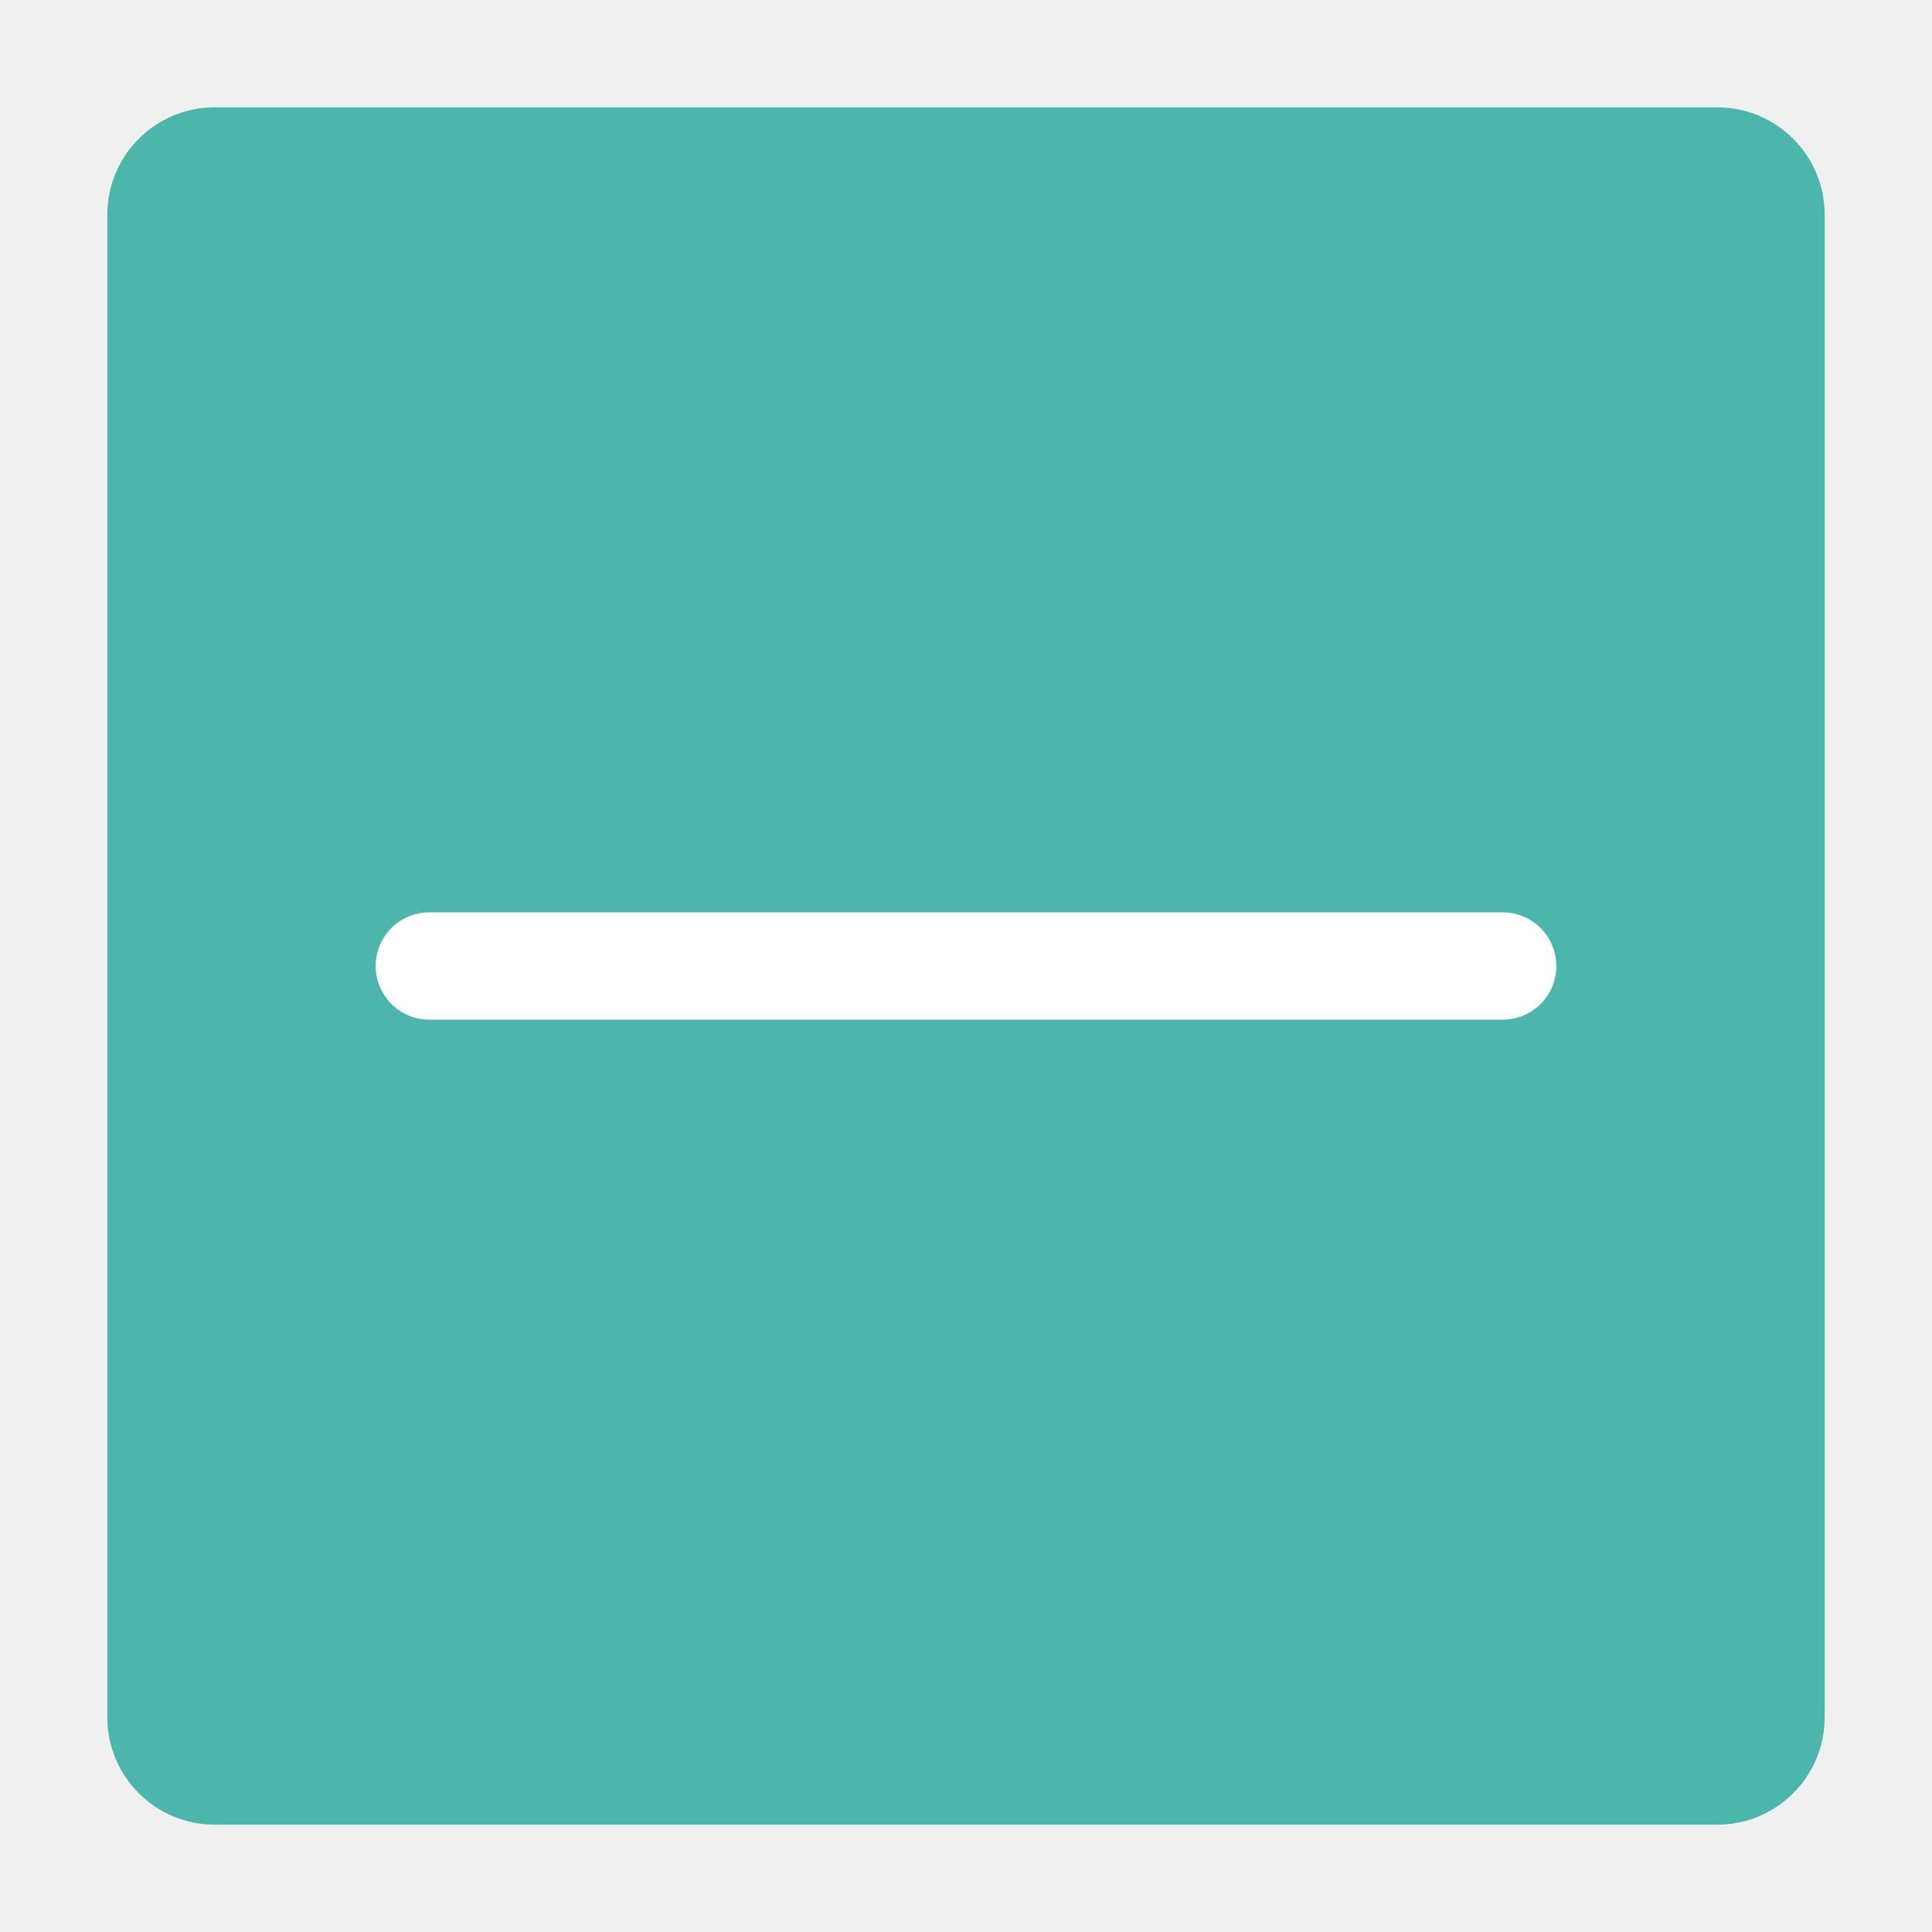
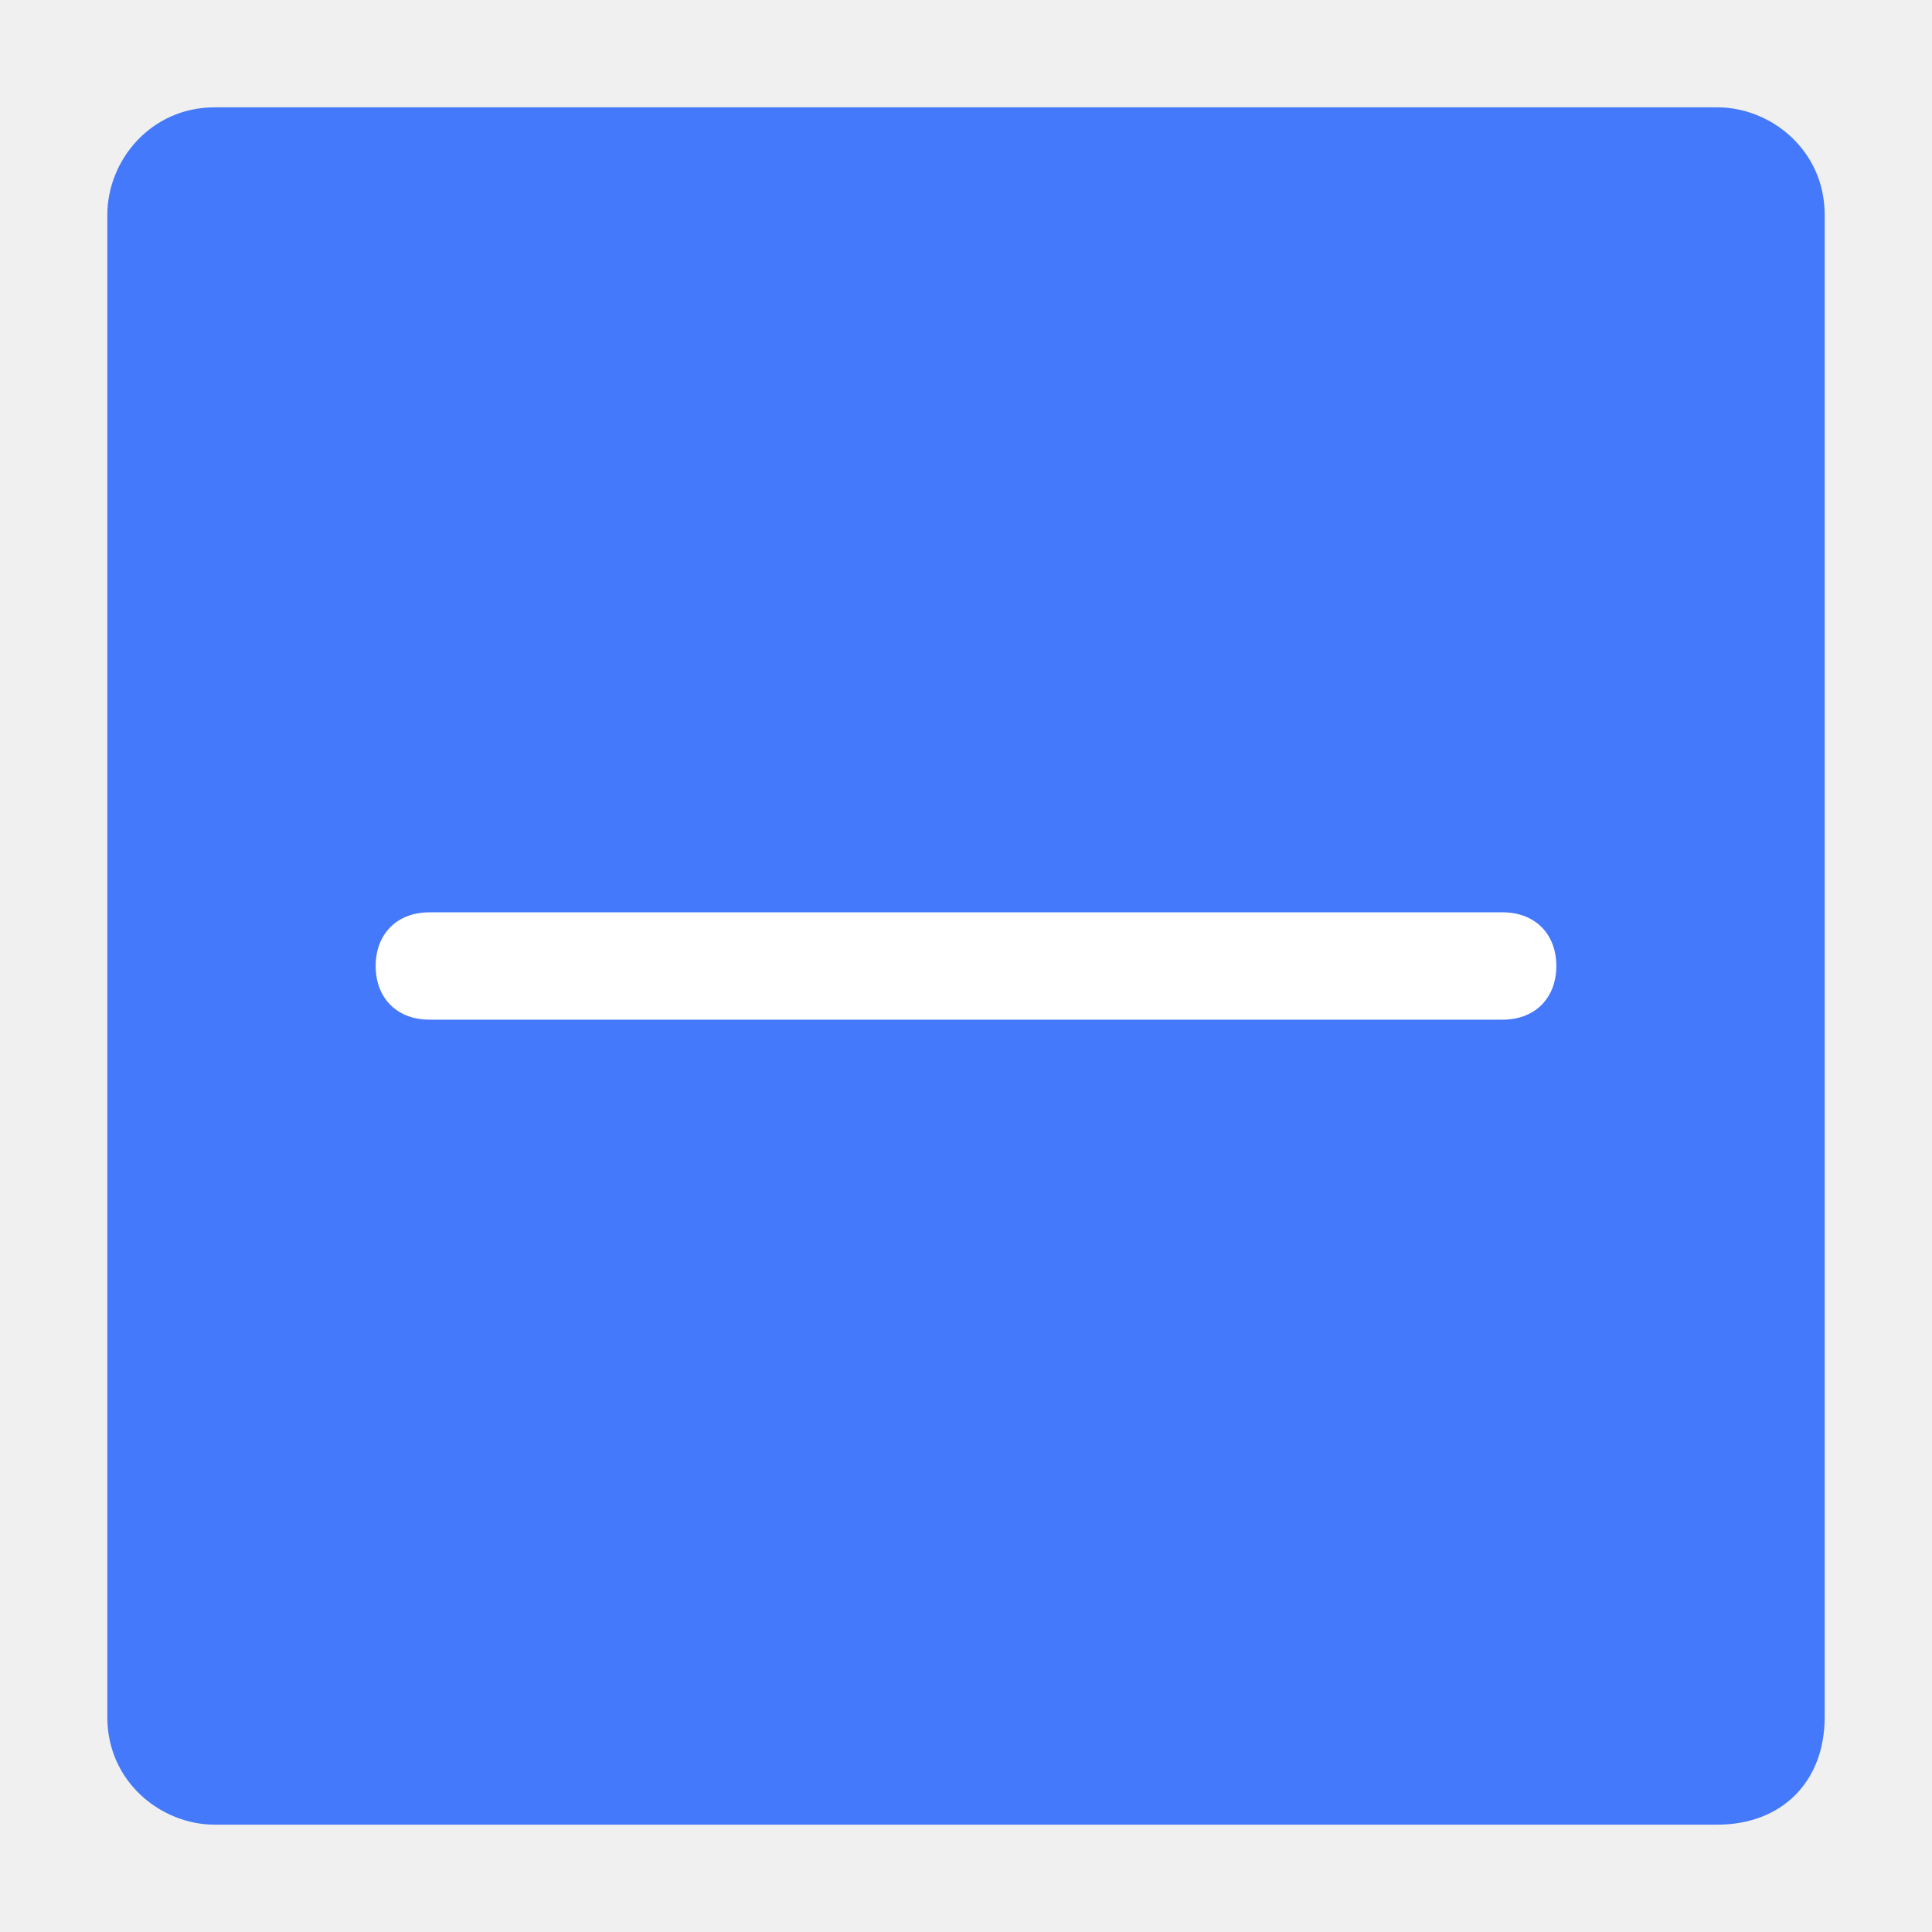
- <svg xmlns="http://www.w3.org/2000/svg" width="18" height="18" viewBox="0 0 18 18" fill="none">
-   <rect x="1" y="1" width="16" height="16" rx="1" fill="#4db6ac" />
-   <path d="M4 9L14 9" stroke="white" stroke-linecap="round" />
+ <svg xmlns="http://www.w3.org/2000/svg" version="1.1" id="图层_1" x="0px" y="0px" width="18px" height="18px" viewBox="0 0 18 18" enable-background="new 0 0 18 18" xml:space="preserve">
+   <path fill="#4479FB" d="M16,17H2c-0.5,0-1-0.4-1-1V2c0-0.5,0.4-1,1-1h14c0.5,0,1,0.4,1,1v14C17,16.6,16.6,17,16,17z" />
+   <path fill="#FFFFFF" d="M14,9.5H4C3.7,9.5,3.5,9.3,3.5,9v0c0-0.3,0.2-0.5,0.5-0.5h10c0.3,0,0.5,0.2,0.5,0.5v0  C14.5,9.3,14.3,9.5,14,9.5z" />
</svg>
